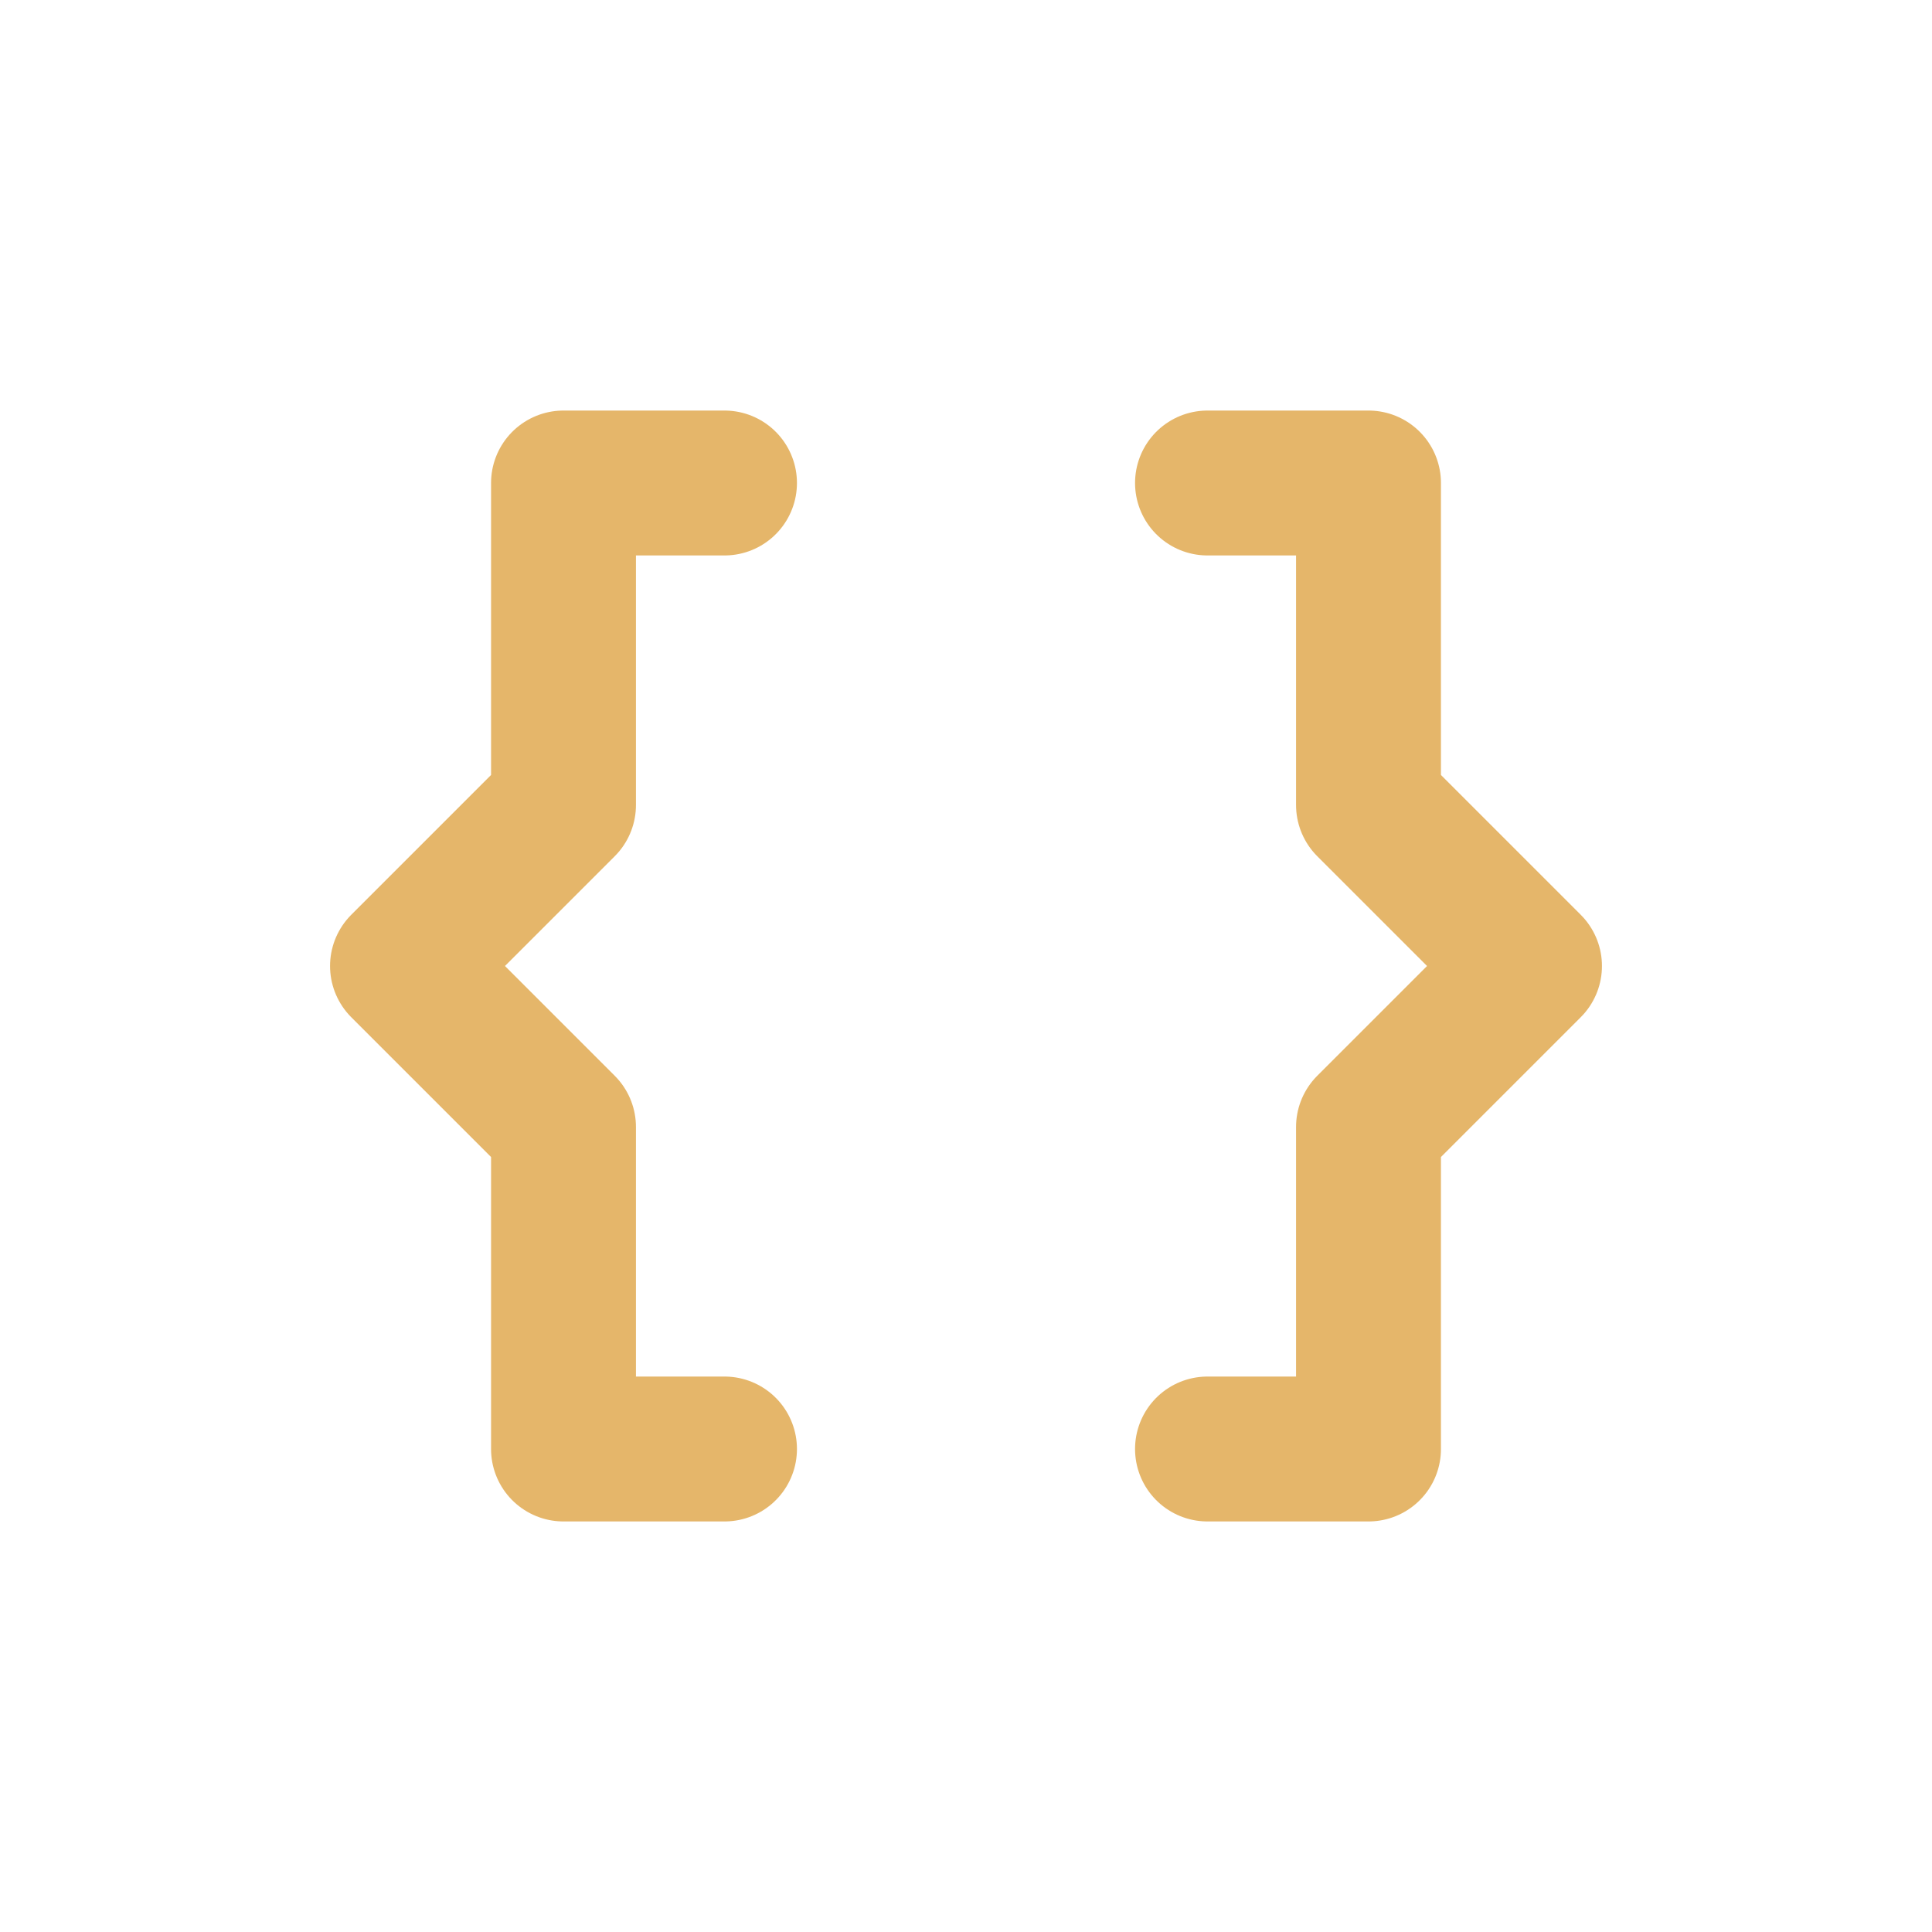
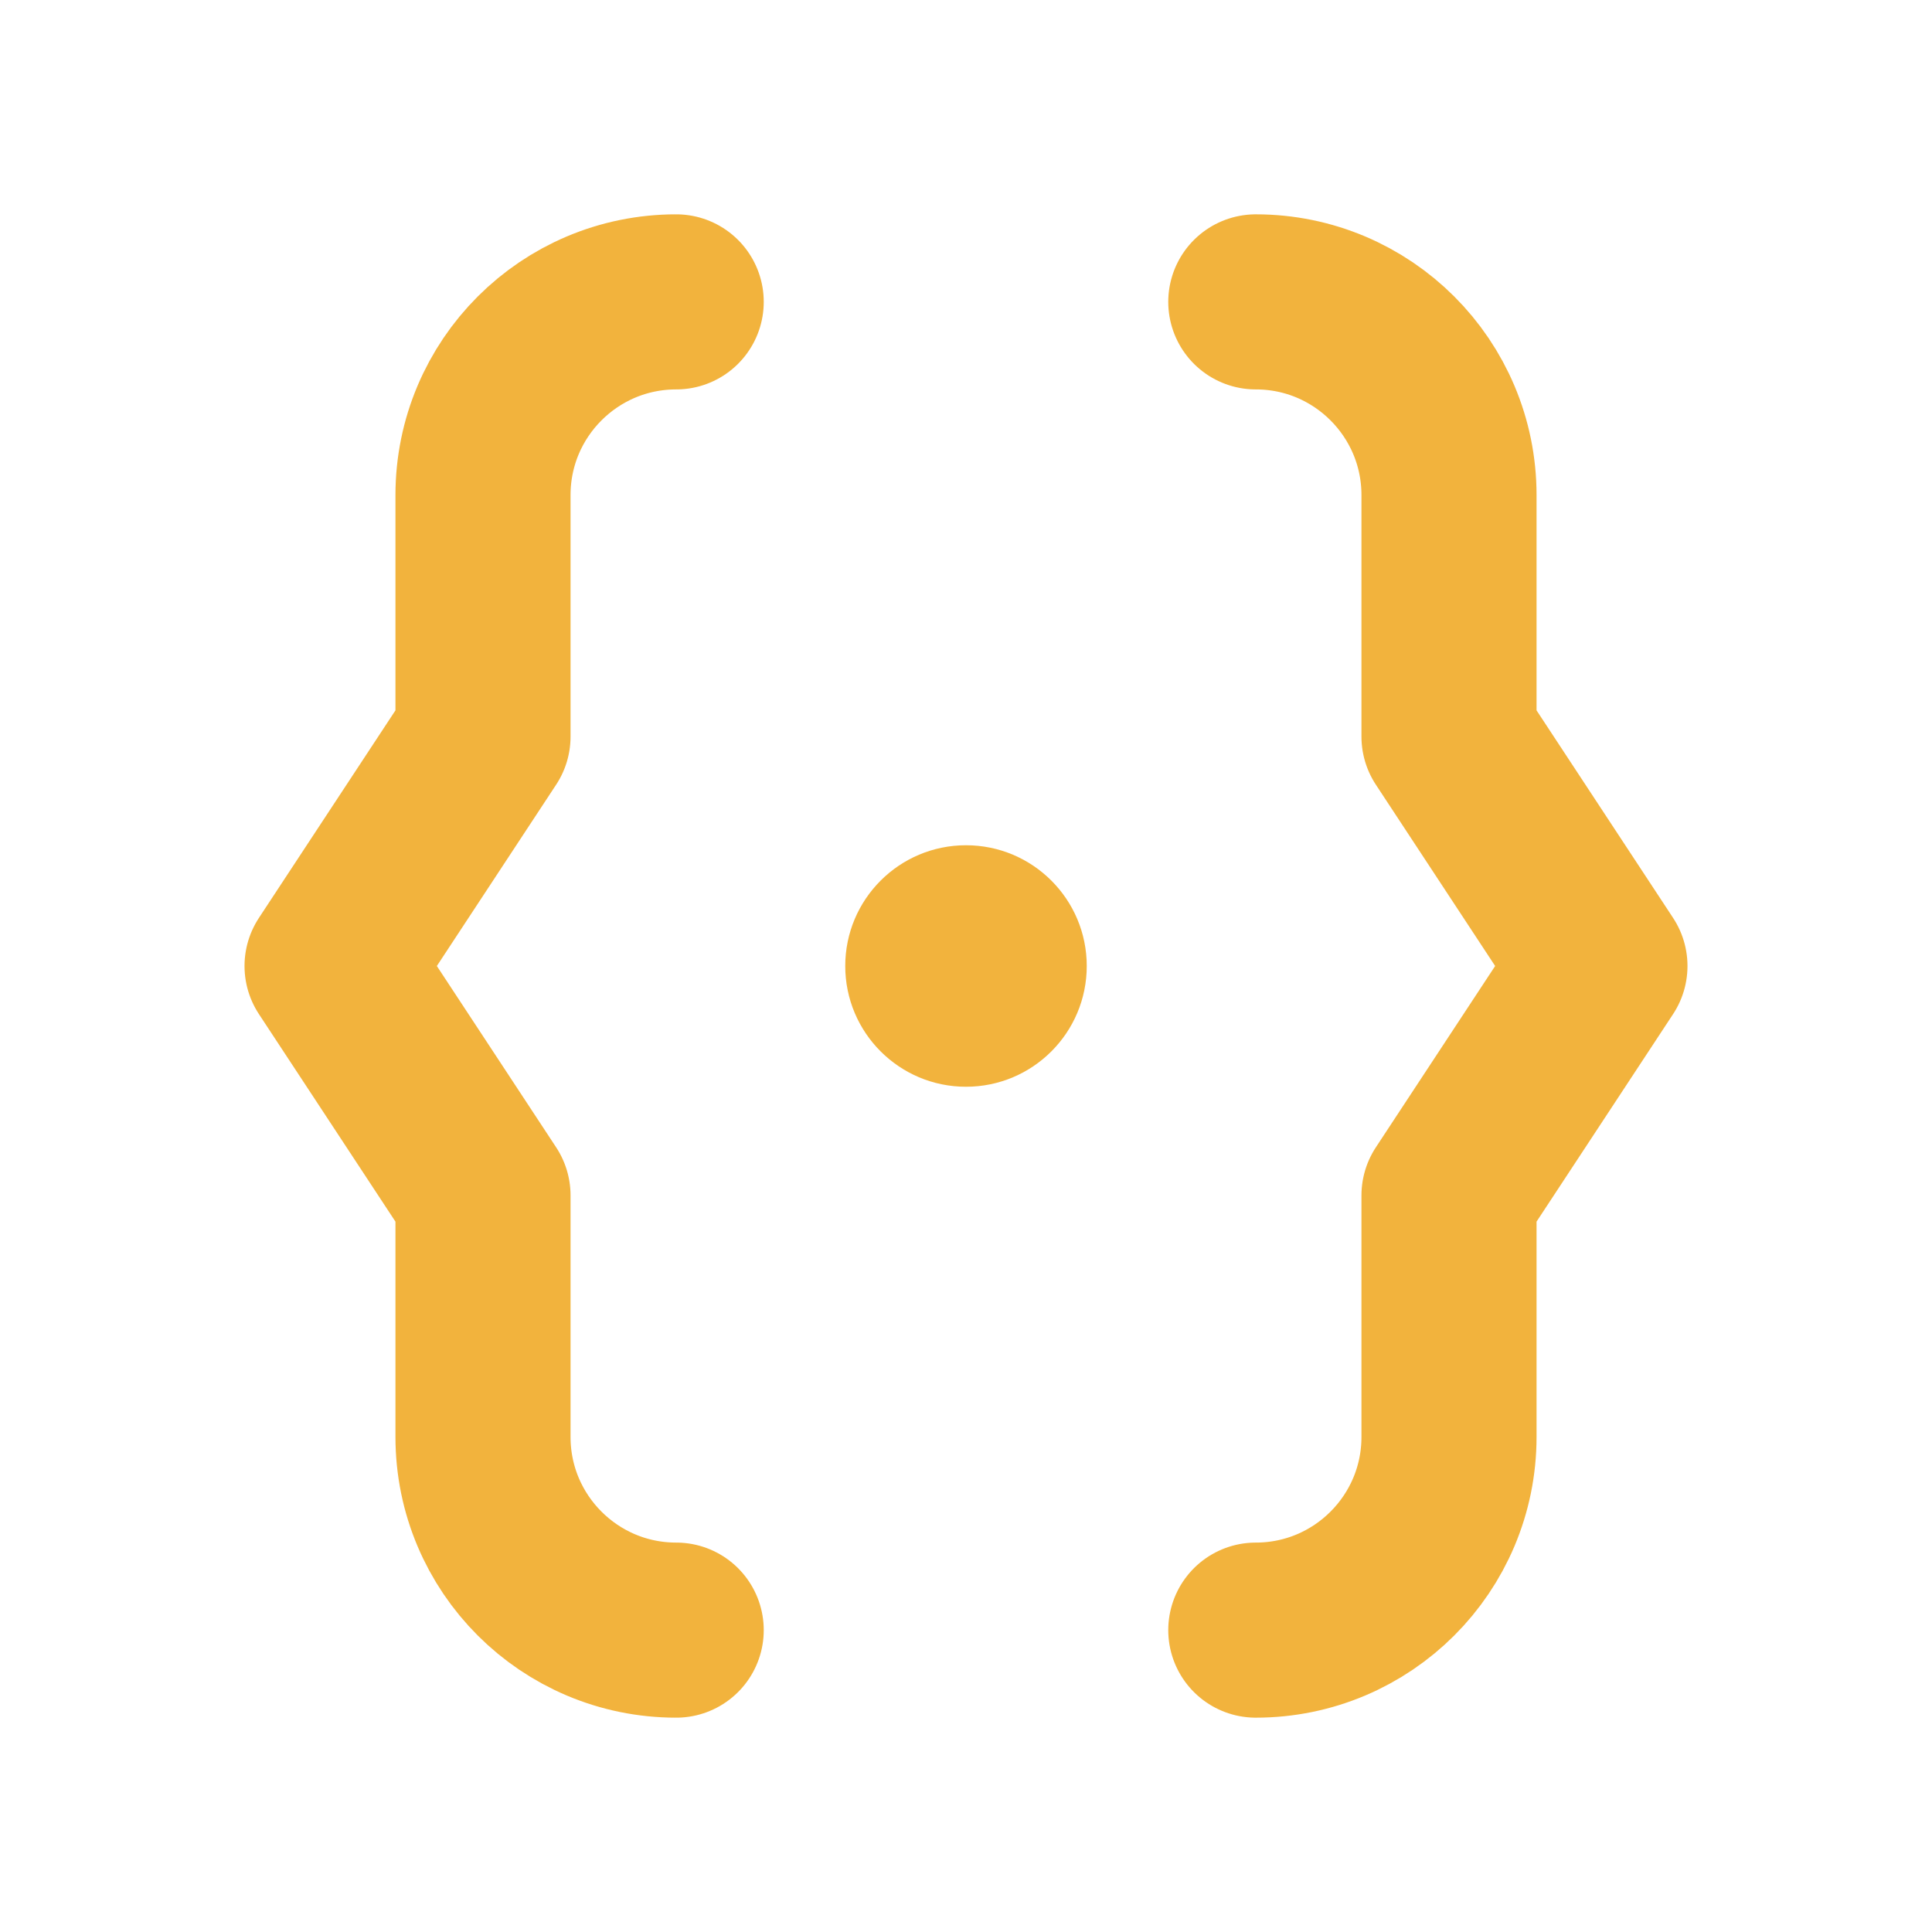
- <svg xmlns="http://www.w3.org/2000/svg" viewBox="0 0 24 24" fill="none" stroke="#E5B66A" stroke-width="1.8" stroke-linecap="round" stroke-linejoin="round">
-   <path d="M9 6H7v4l-2 2 2 2v4h2M15 6h2v4l2 2-2 2v4h-2" />
+ <svg xmlns="http://www.w3.org/2000/svg" viewBox="0 0 16 16">
+   <path d="M5.6 2.5A1.6 1.6 0 0 0 4 4.1v2L2.75 8 4 9.9v2a1.6 1.6 0 0 0 1.6 1.6M10.4 2.5A1.6 1.6 0 0 1 12 4.1v2L13.25 8 12 9.9v2a1.6 1.6 0 0 1-1.6 1.6" fill="none" stroke="#f2b33d" stroke-width="1.45" stroke-linecap="round" stroke-linejoin="round" />
+   <circle cx="8" cy="8" r="1" fill="#f2b33d" />
</svg>
